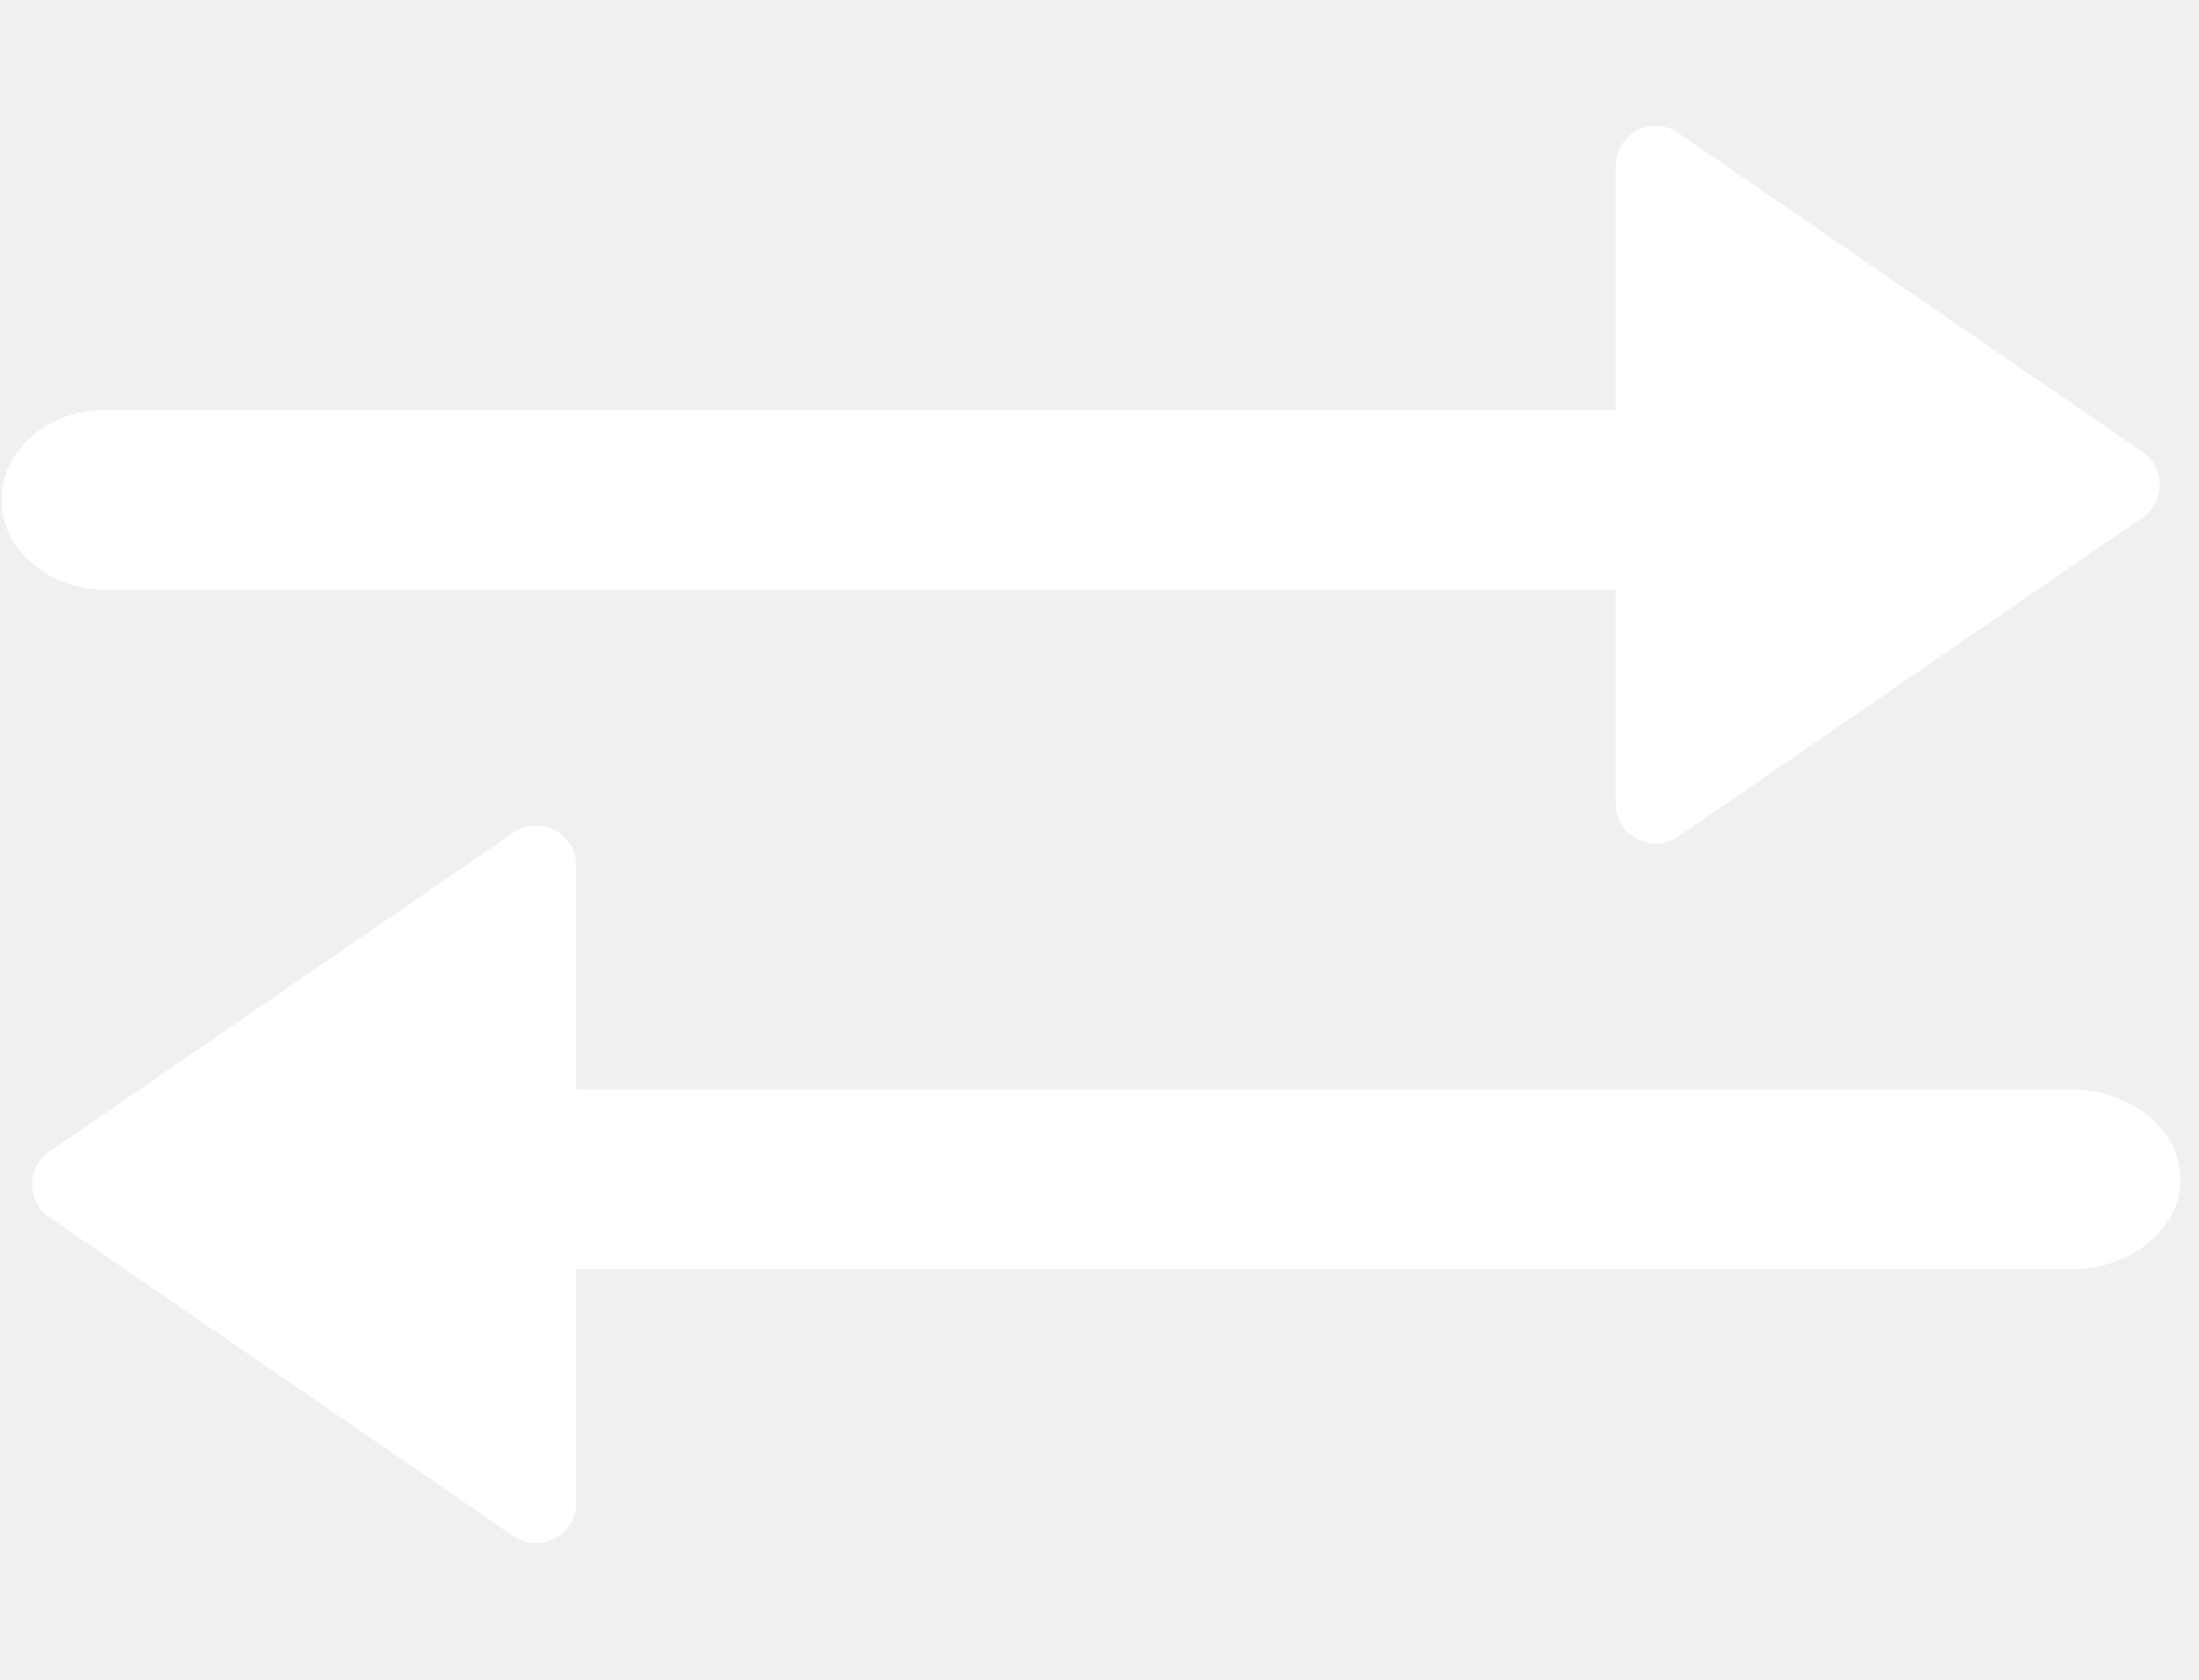
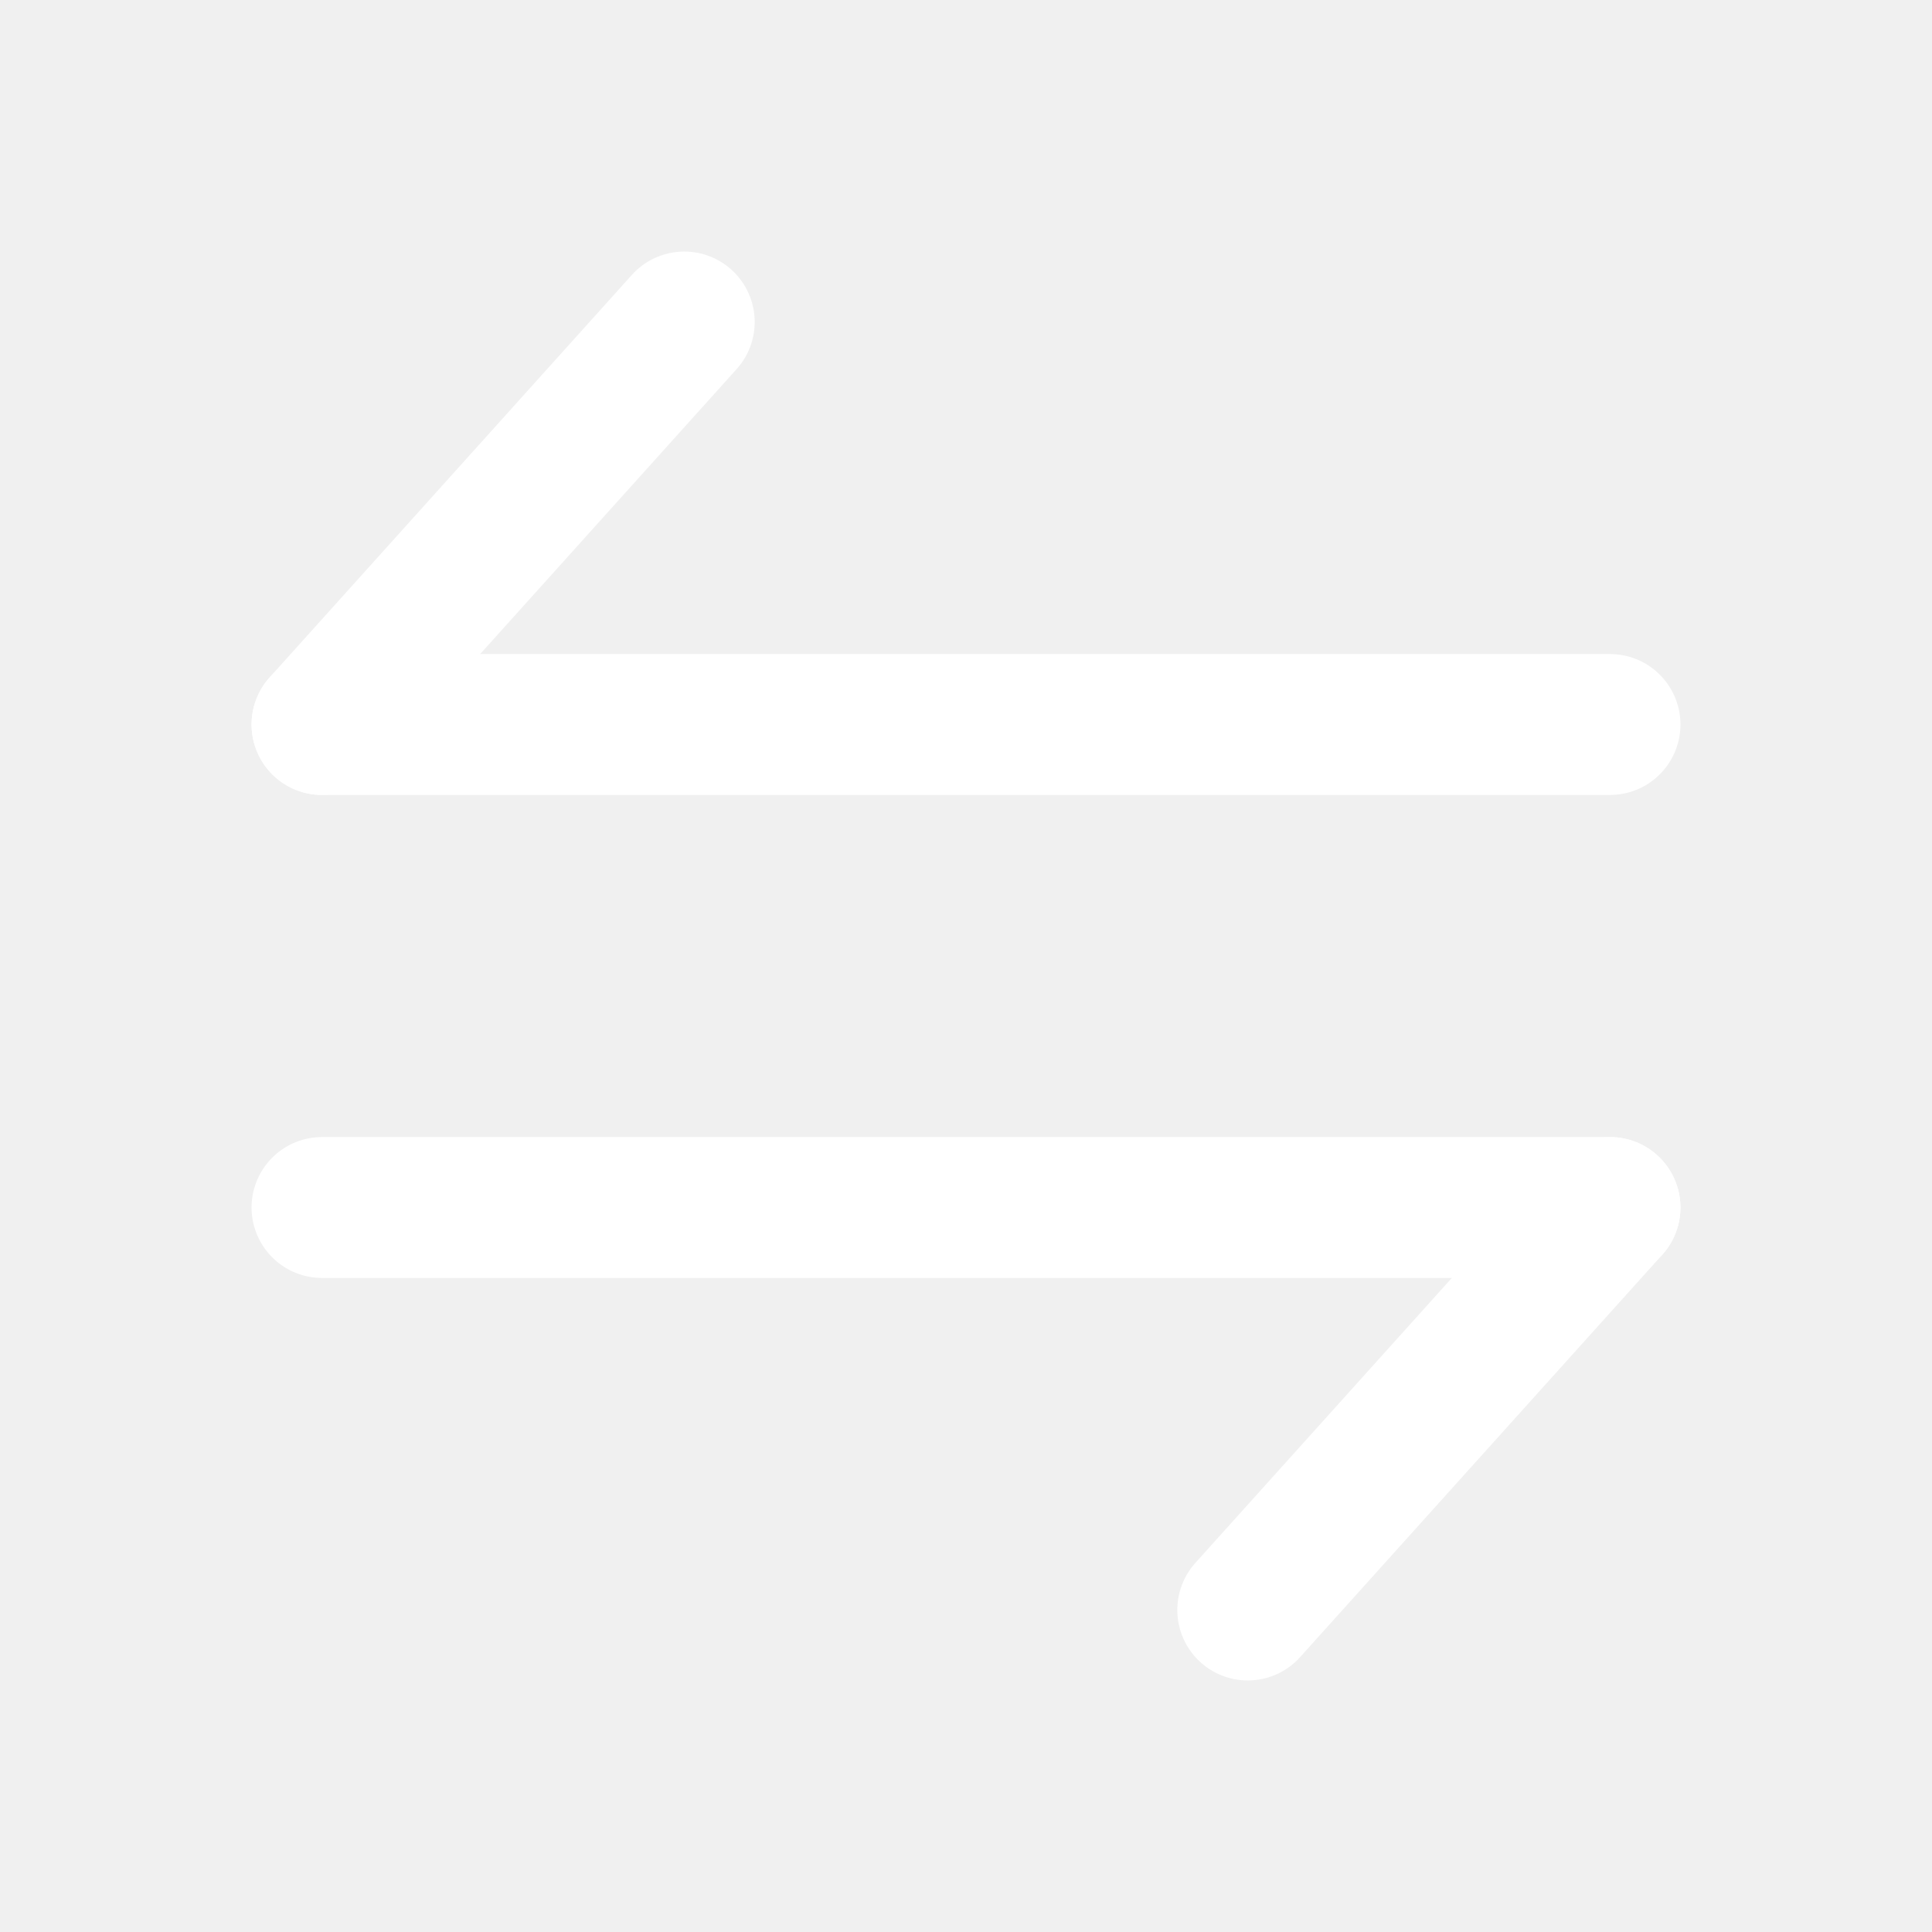
- <svg xmlns="http://www.w3.org/2000/svg" width="110" height="84" viewBox="0 0 110 84" fill="none">
-   <path d="M84.857 20.499H5.283C2.404 20.499 0.07 22.513 0.07 24.999C0.07 27.485 2.404 29.499 5.283 29.499H84.857C87.737 29.499 90.07 27.485 90.07 24.999C90.07 22.513 87.737 20.499 84.857 20.499Z" fill="white" />
-   <path d="M107.169 22.6L83.953 6.651C82.626 5.74 80.82 6.69 80.82 8.3L80.82 40.197C80.82 41.807 82.626 42.757 83.953 41.845L107.169 25.897C108.326 25.102 108.326 23.394 107.169 22.6Z" fill="white" />
-   <path d="M103.57 54.499H19.575C16.535 54.499 14.072 56.513 14.072 58.999C14.072 61.485 16.535 63.499 19.575 63.499H103.57C106.609 63.499 109.072 61.485 109.072 58.999C109.072 56.513 106.609 54.499 103.57 54.499Z" fill="white" />
-   <path d="M2.471 60.896L25.688 76.845C27.015 77.756 28.82 76.806 28.82 75.196L28.82 43.299C28.82 41.689 27.015 40.739 25.688 41.651L2.471 57.599C1.315 58.394 1.315 60.102 2.471 60.896Z" fill="white" />
+ <svg xmlns="http://www.w3.org/2000/svg" width="24" height="24" viewBox="0 0 24 24" fill="none">
+   <path d="M4 9L20 9" stroke="#FFFFFF" stroke-width="1.75" stroke-linecap="round" />
+   <path d="M20 15L4 15" stroke="#FFFFFF" stroke-width="1.75" stroke-linecap="round" />
+   <path d="M15.5 20L20 15" stroke="#FFFFFF" stroke-width="1.75" stroke-linecap="round" stroke-linejoin="round" />
+   <path d="M8.5 4L4 9" stroke="#FFFFFF" stroke-width="1.75" stroke-linecap="round" stroke-linejoin="round" />
</svg>
